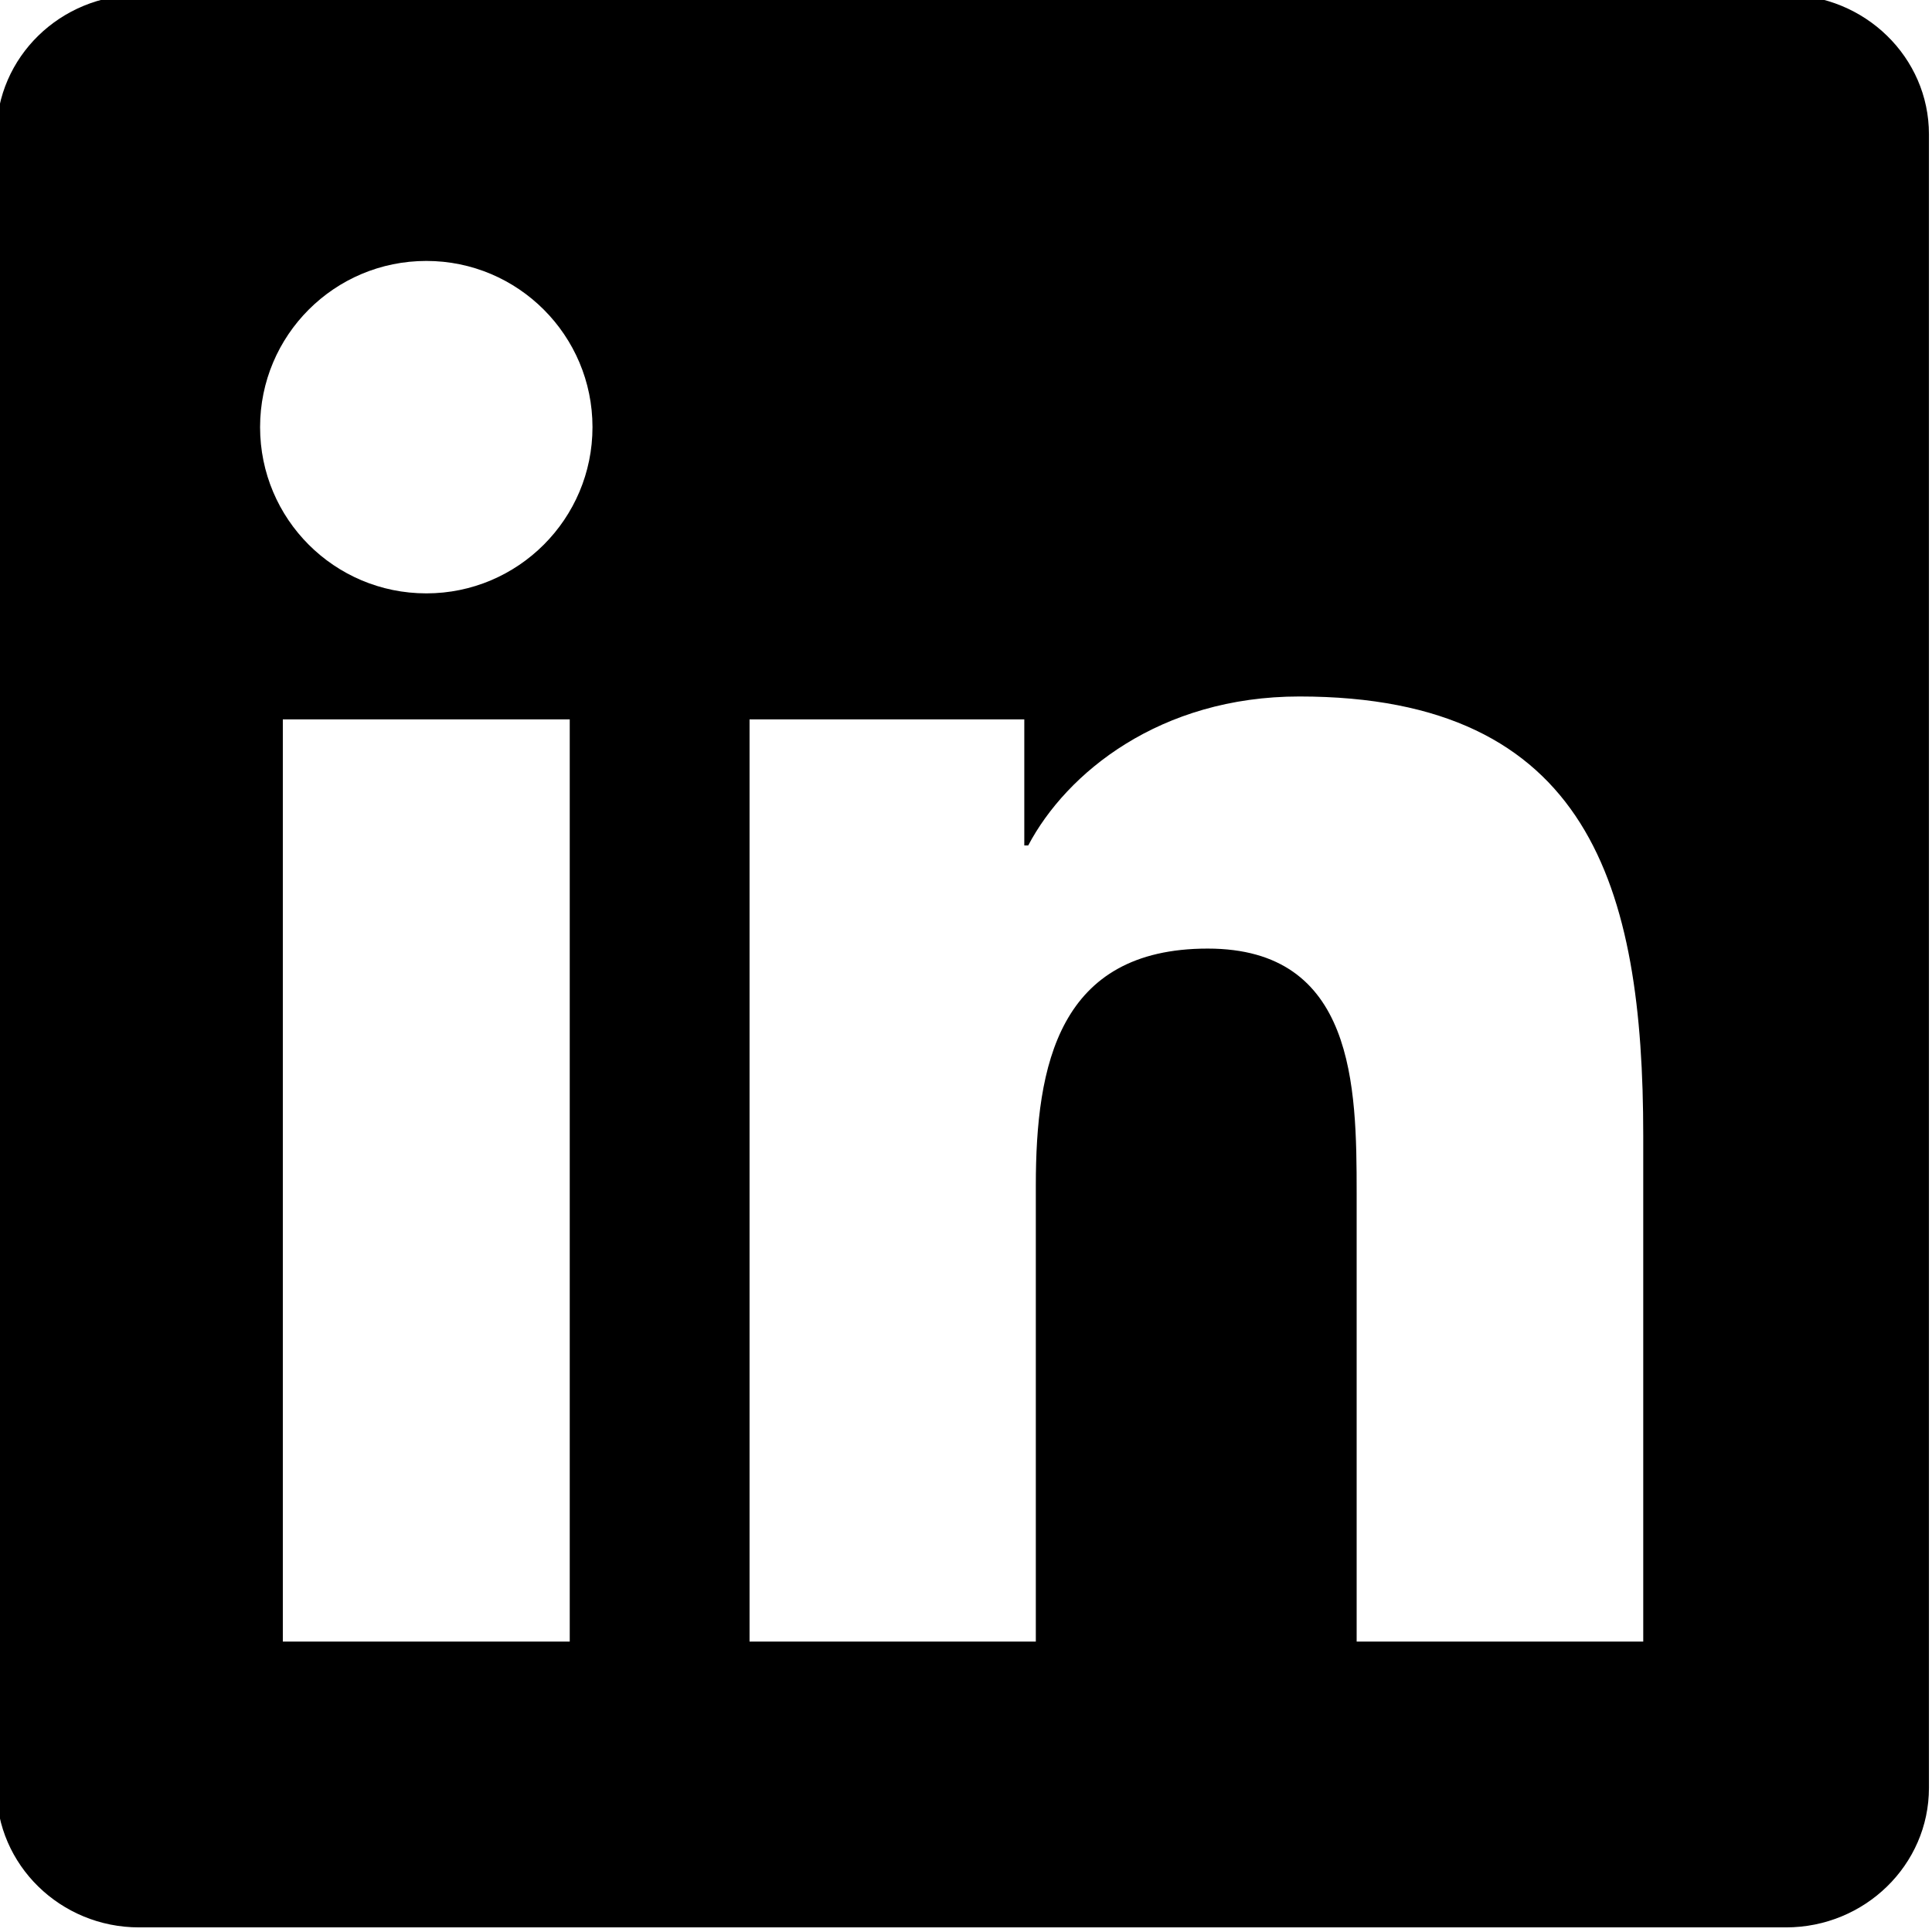
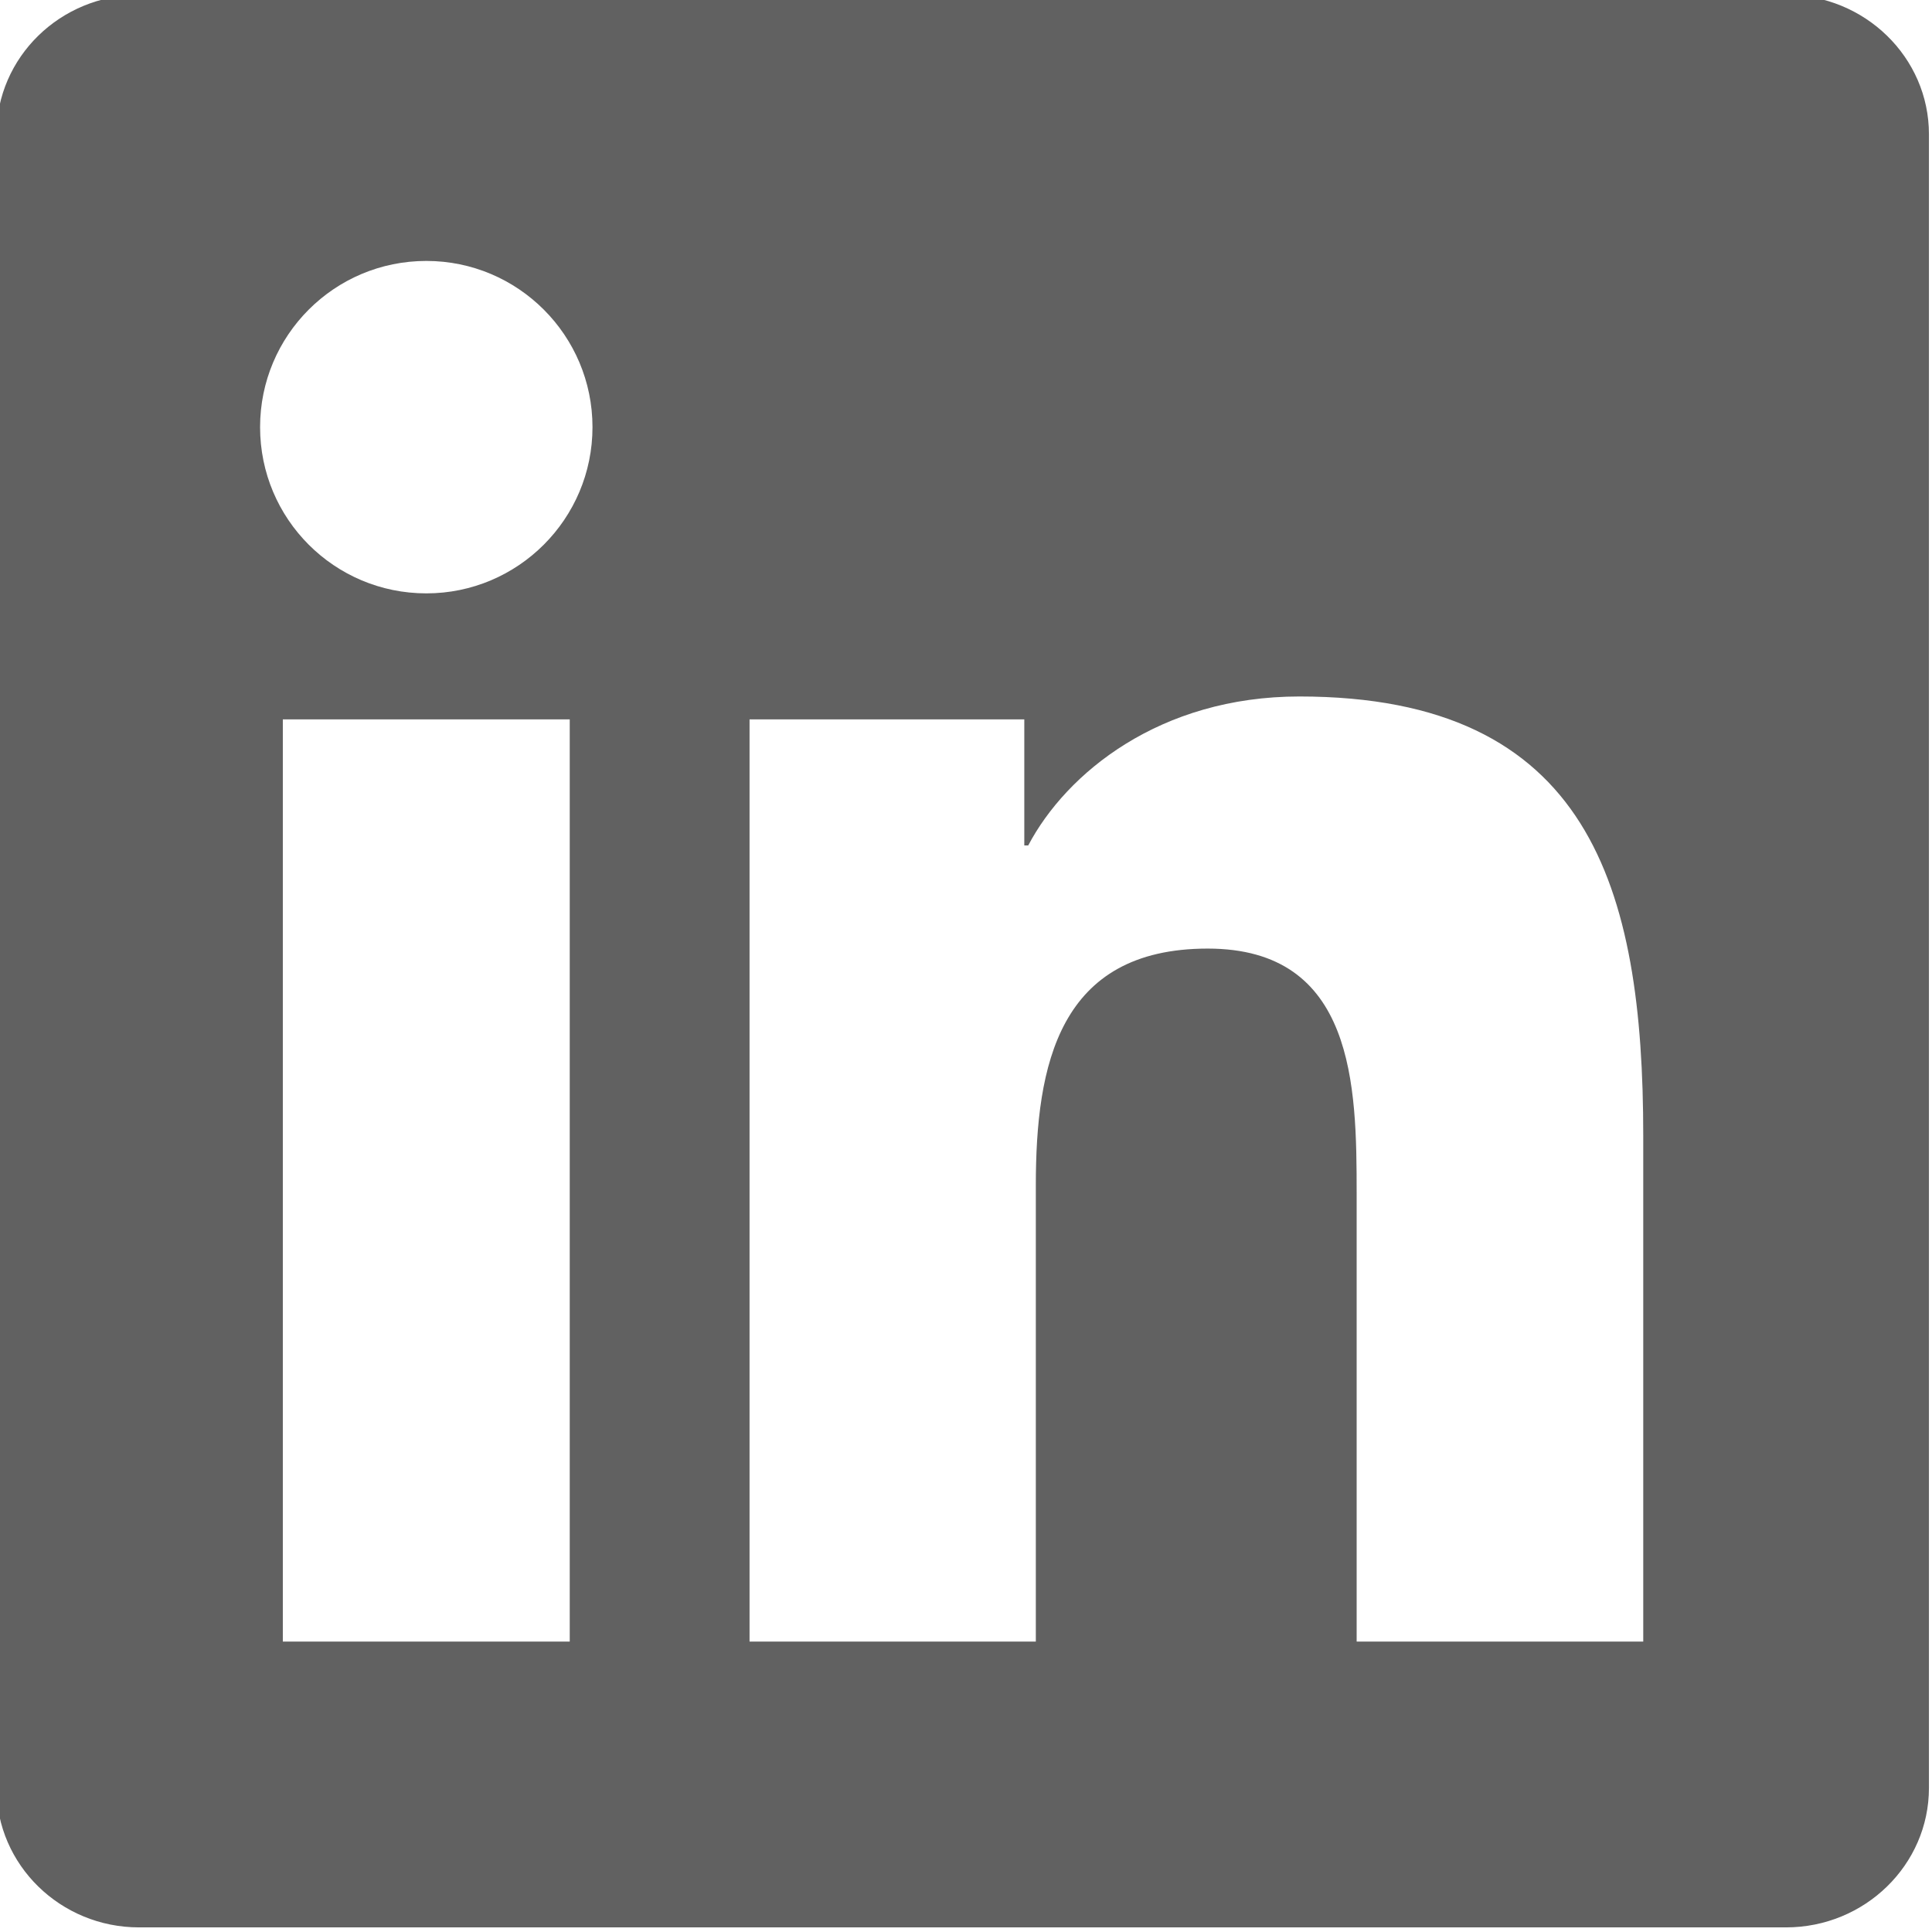
- <svg xmlns="http://www.w3.org/2000/svg" height="100%" style="fill-rule:evenodd;clip-rule:evenodd;stroke-linejoin:round;stroke-miterlimit:2;" version="1.1" viewBox="0 0 512 512" width="100%" xml:space="preserve">
+ <svg xmlns="http://www.w3.org/2000/svg" height="100%" fill="#616161" style="fill-rule:evenodd;clip-rule:evenodd;stroke-linejoin:round;stroke-miterlimit:2;" version="1.1" viewBox="0 0 512 512" width="100%" xml:space="preserve">
  <path d="M473.305,-1.353c20.88,0 37.885,16.533 37.885,36.926l0,438.251c0,20.393 -17.005,36.954 -37.885,36.954l-436.459,0c-20.839,0 -37.773,-16.561 -37.773,-36.954l0,-438.251c0,-20.393 16.934,-36.926 37.773,-36.926l436.459,0Zm-37.829,436.389l0,-134.034c0,-65.822 -14.212,-116.427 -91.12,-116.427c-36.955,0 -61.739,20.263 -71.867,39.476l-1.04,0l0,-33.411l-72.811,0l0,244.396l75.866,0l0,-120.878c0,-31.883 6.031,-62.773 45.554,-62.773c38.981,0 39.468,36.461 39.468,64.802l0,118.849l75.95,0Zm-284.489,-244.396l-76.034,0l0,244.396l76.034,0l0,-244.396Zm-37.997,-121.489c-24.395,0 -44.066,19.735 -44.066,44.047c0,24.318 19.671,44.052 44.066,44.052c24.299,0 44.026,-19.734 44.026,-44.052c0,-24.312 -19.727,-44.047 -44.026,-44.047Z" style="fill-rule:nonzero;" />
</svg>
